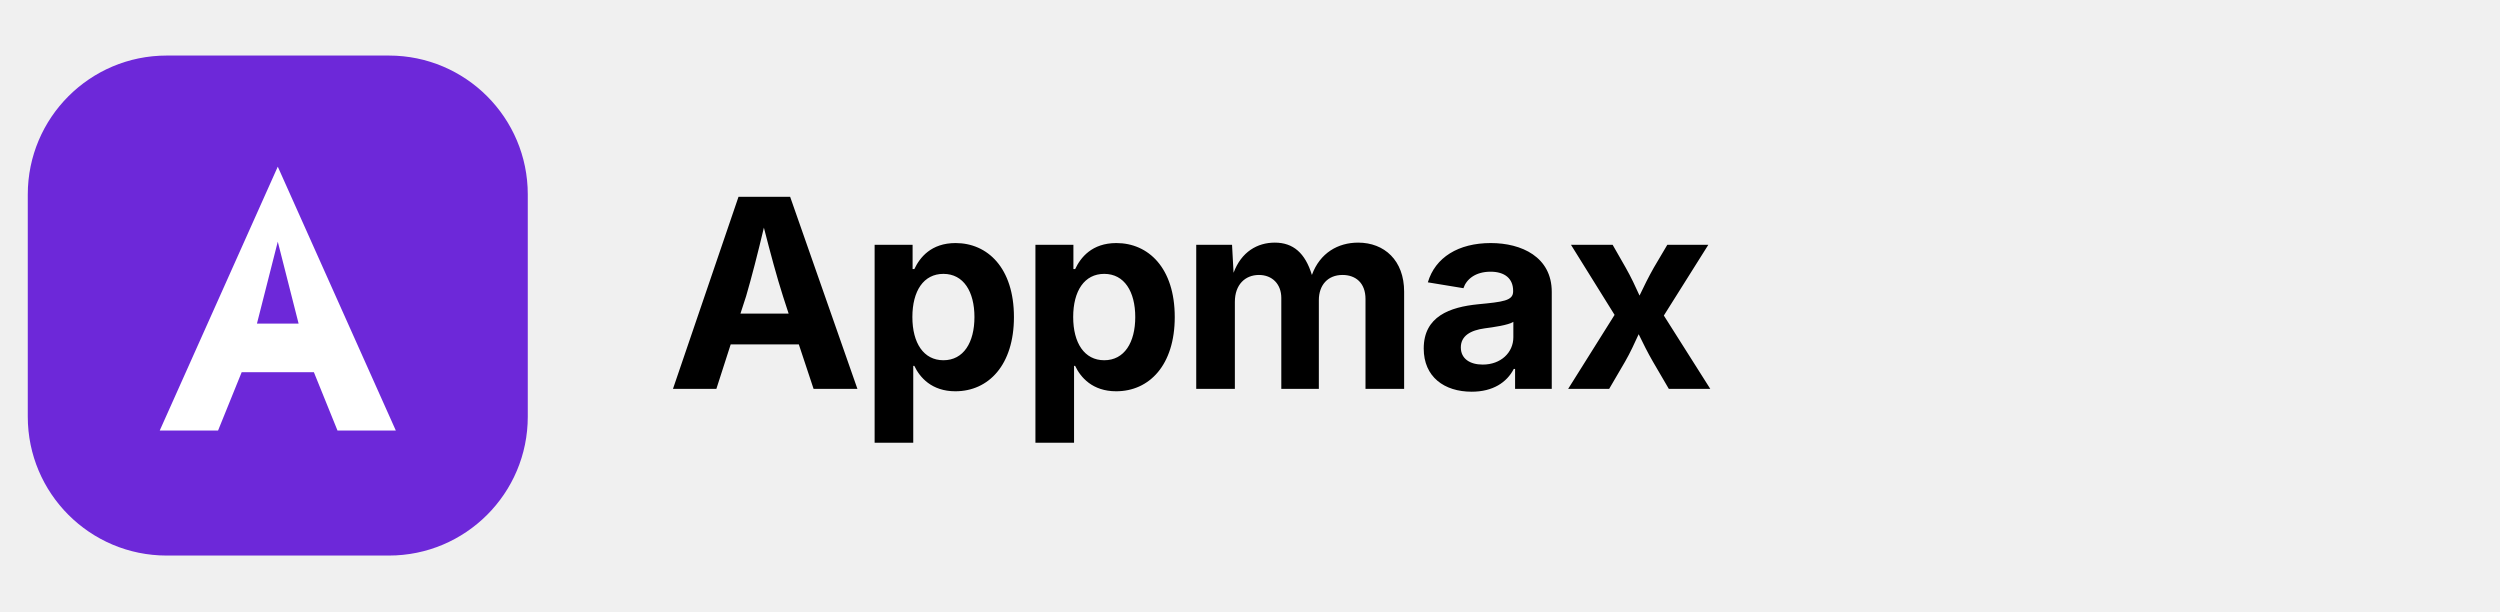
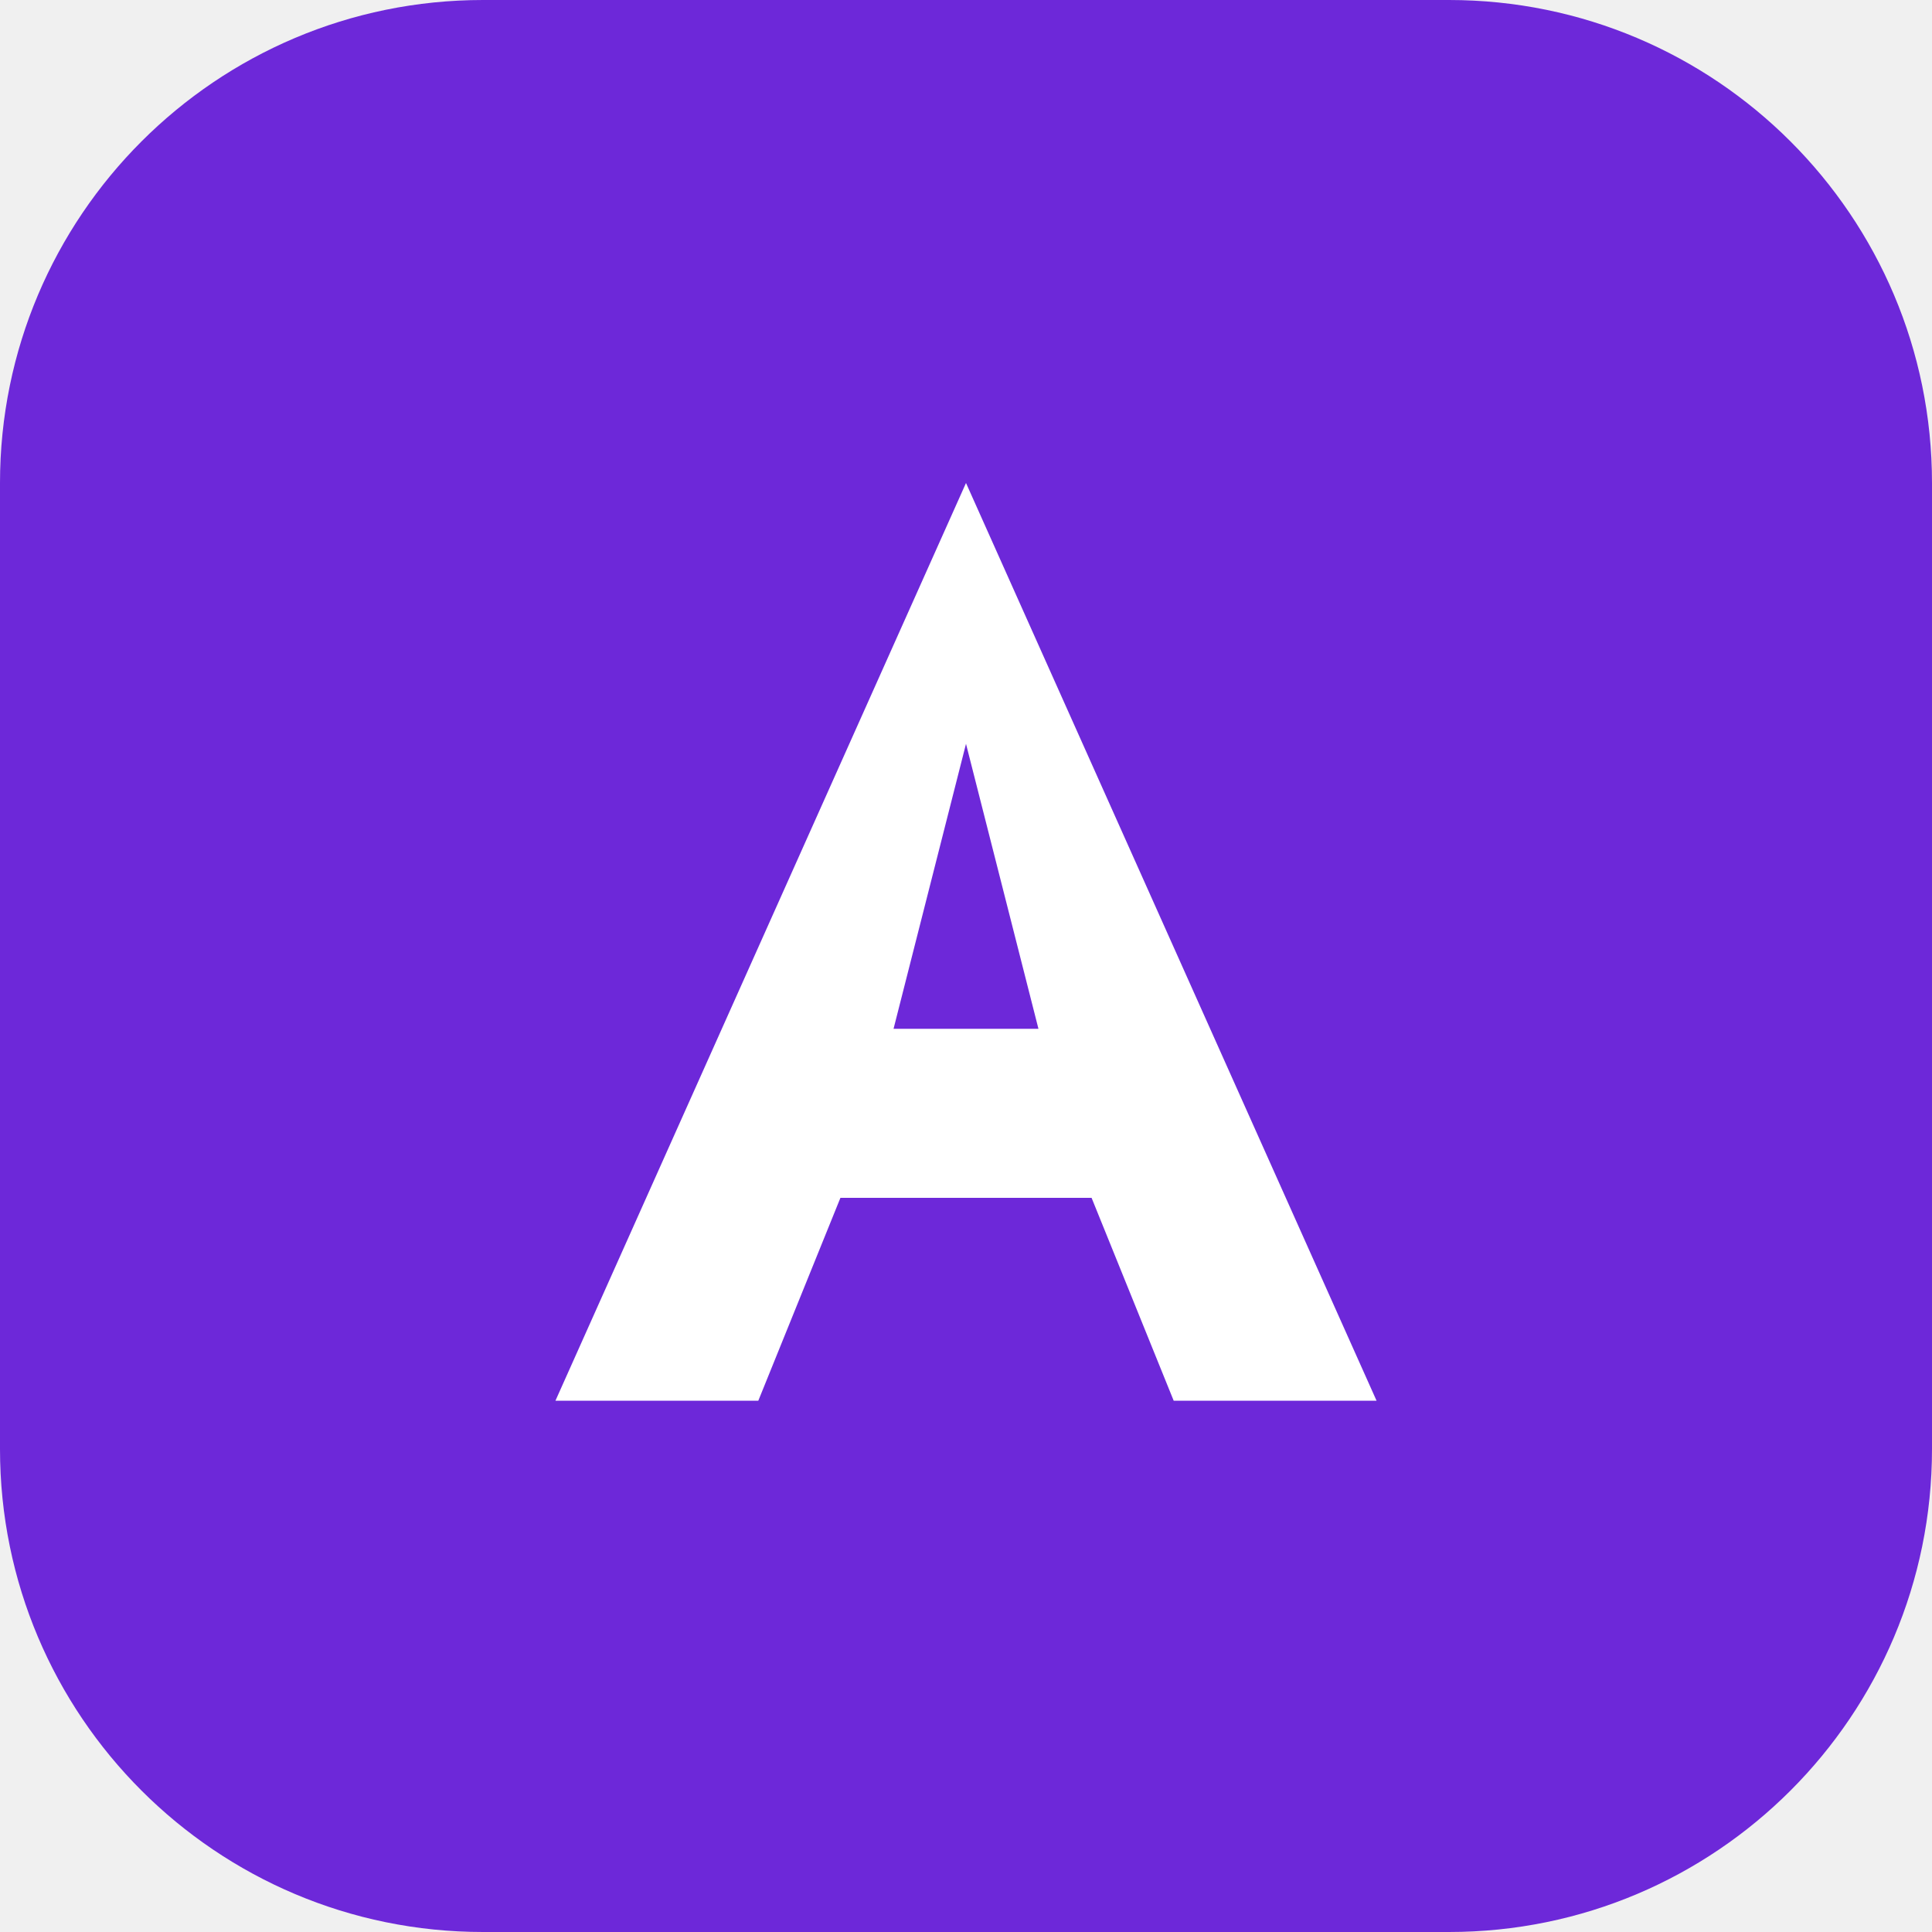
- <svg xmlns="http://www.w3.org/2000/svg" viewBox="0 0 180 44" fill="none">
-   <rect x="2" y="4" width="36" height="36" rx="10" fill="#6D28D9" />
-   <path d="M20 12L28.5 31H24.3L22.6 26.8H17.4L15.7 31H11.5L20 12ZM20 17.4L18.5 23.3H21.5L20 17.4Z" fill="#FFFFFF" />
-   <text x="48" y="28" fill="currentColor" font-family="Inter, Arial, sans-serif" font-size="19" font-weight="700" letter-spacing="-0.4">Appmax</text>
+ <svg xmlns="http://www.w3.org/2000/svg" viewBox="0 0 40 40" fill="none">
+   <rect width="40" height="40" rx="10" fill="#6D28D9" />
+   <path d="M20 10L28.5 29H24.3L22.6 24.8H17.4L15.7 29H11.5L20 10ZM20 15.4L18.5 21.3H21.5L20 15.4Z" fill="#FFFFFF" />
</svg>
